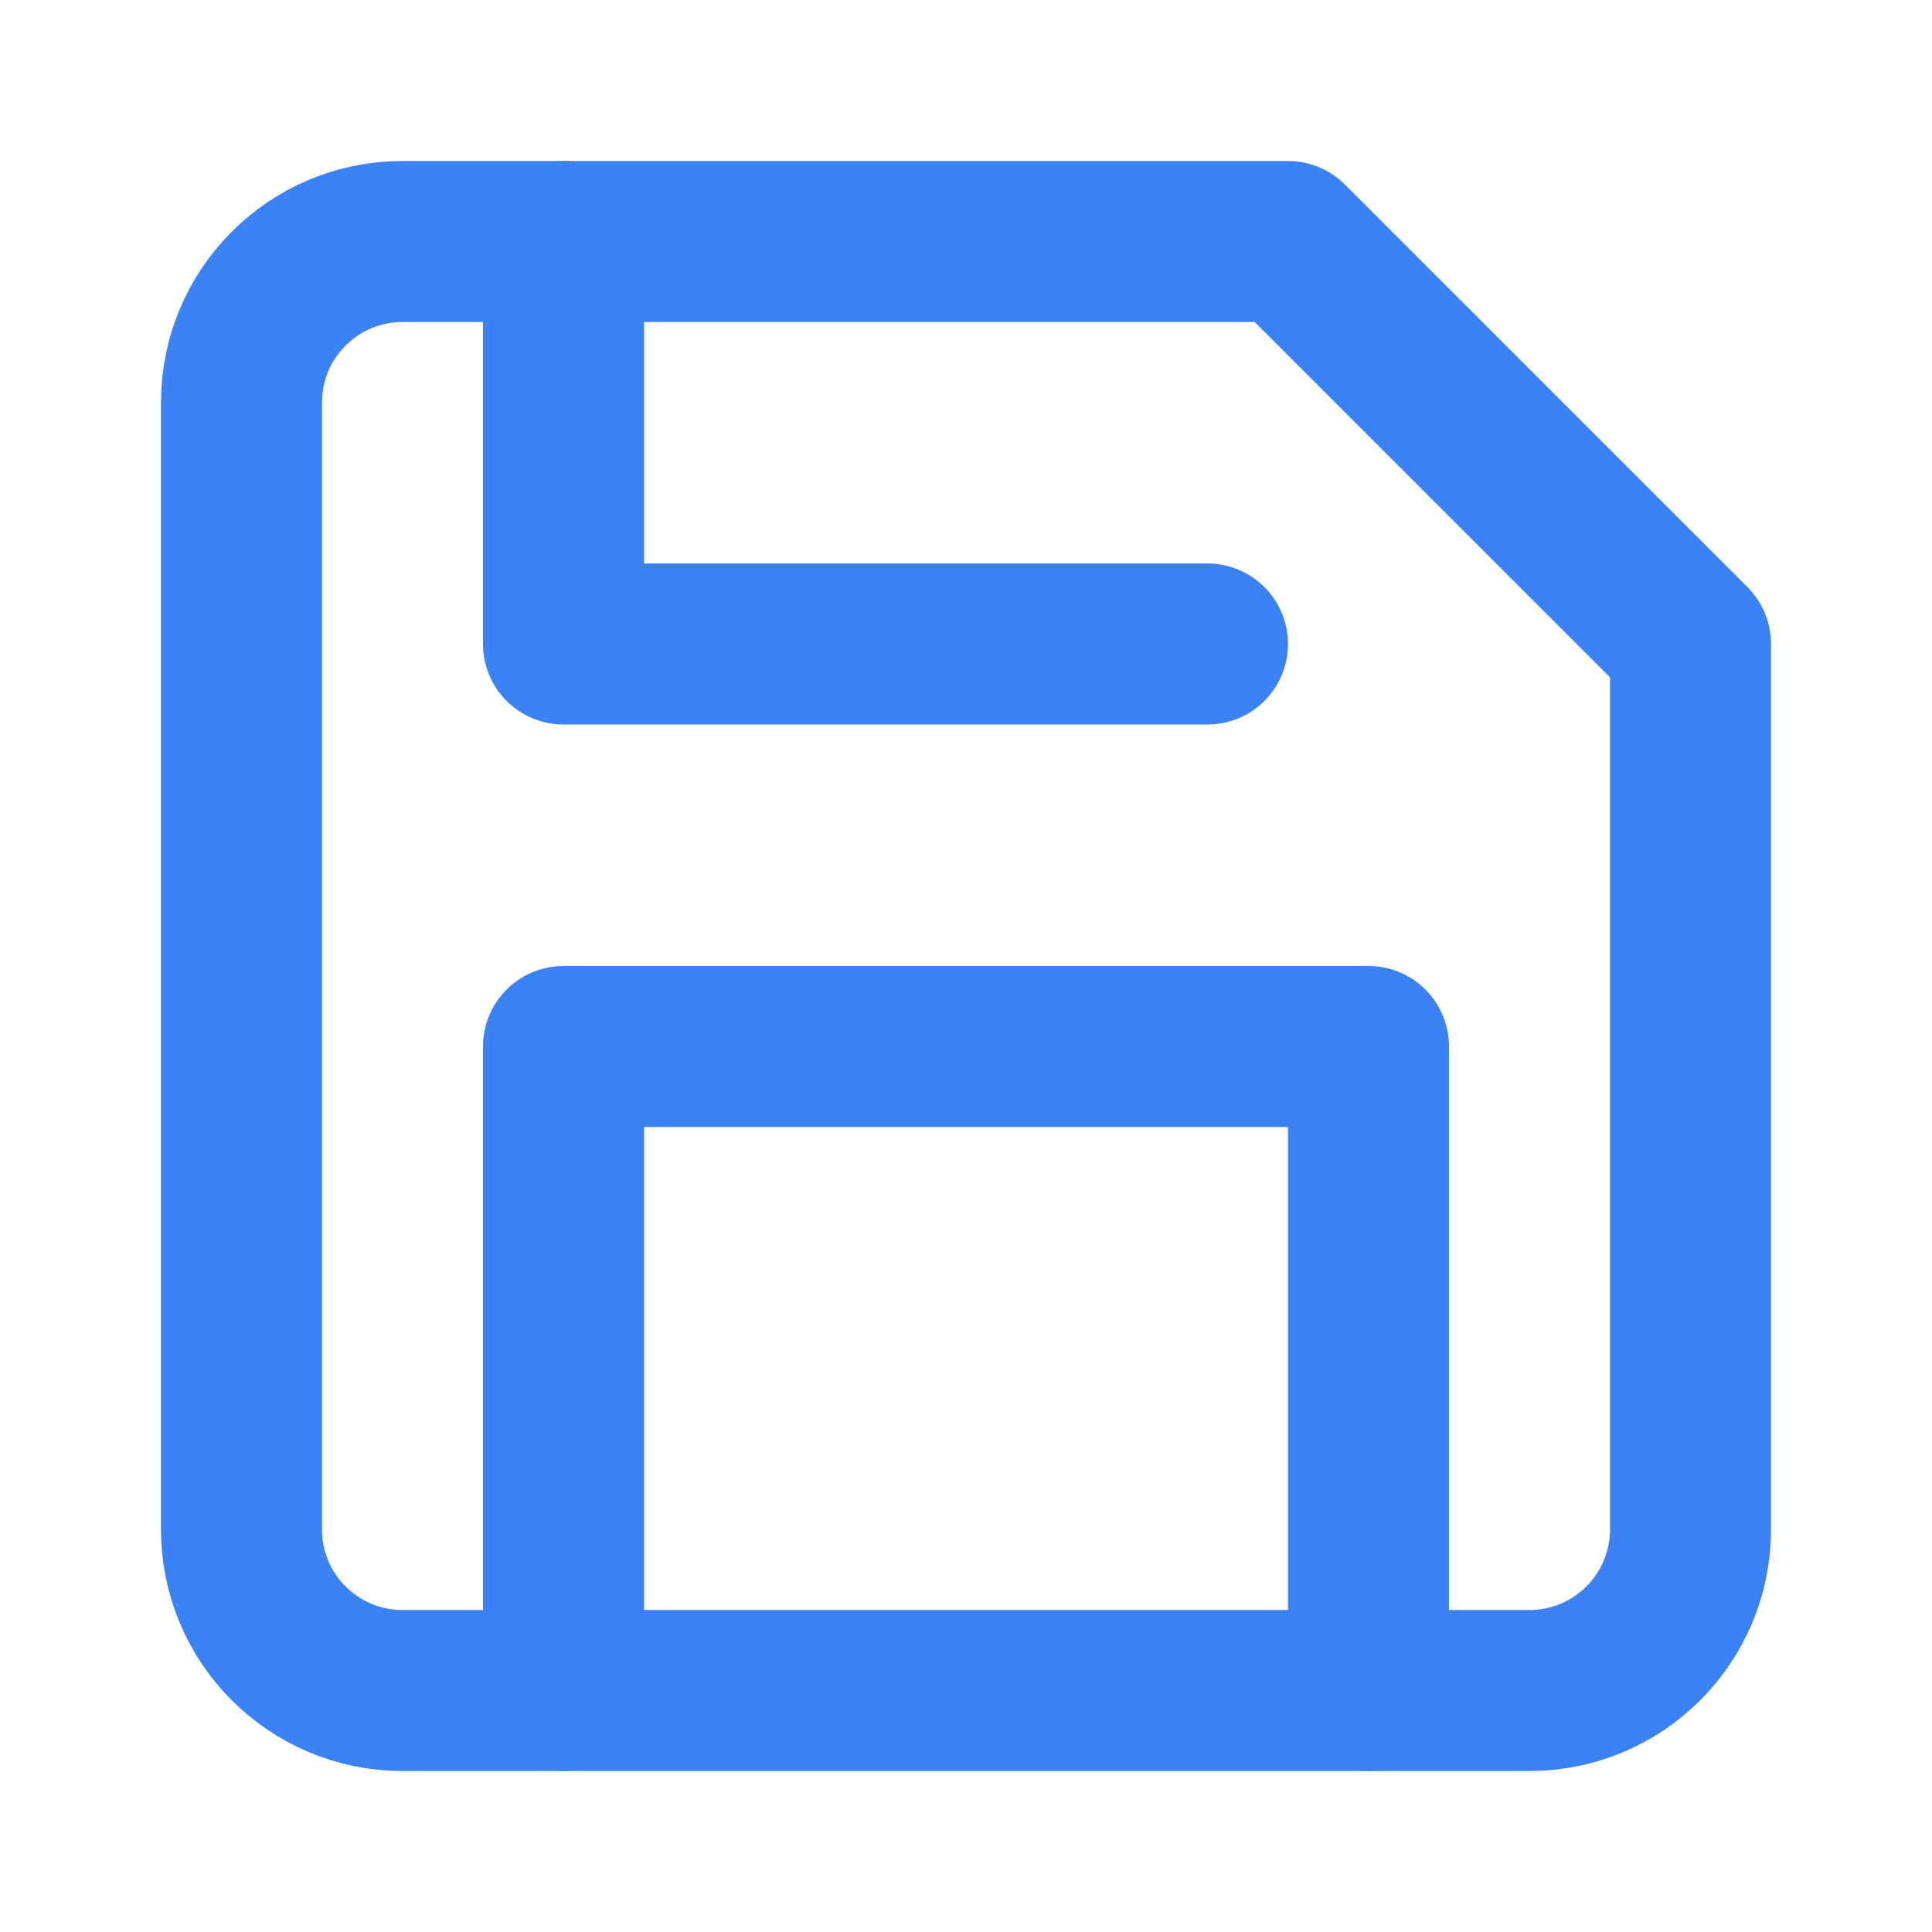
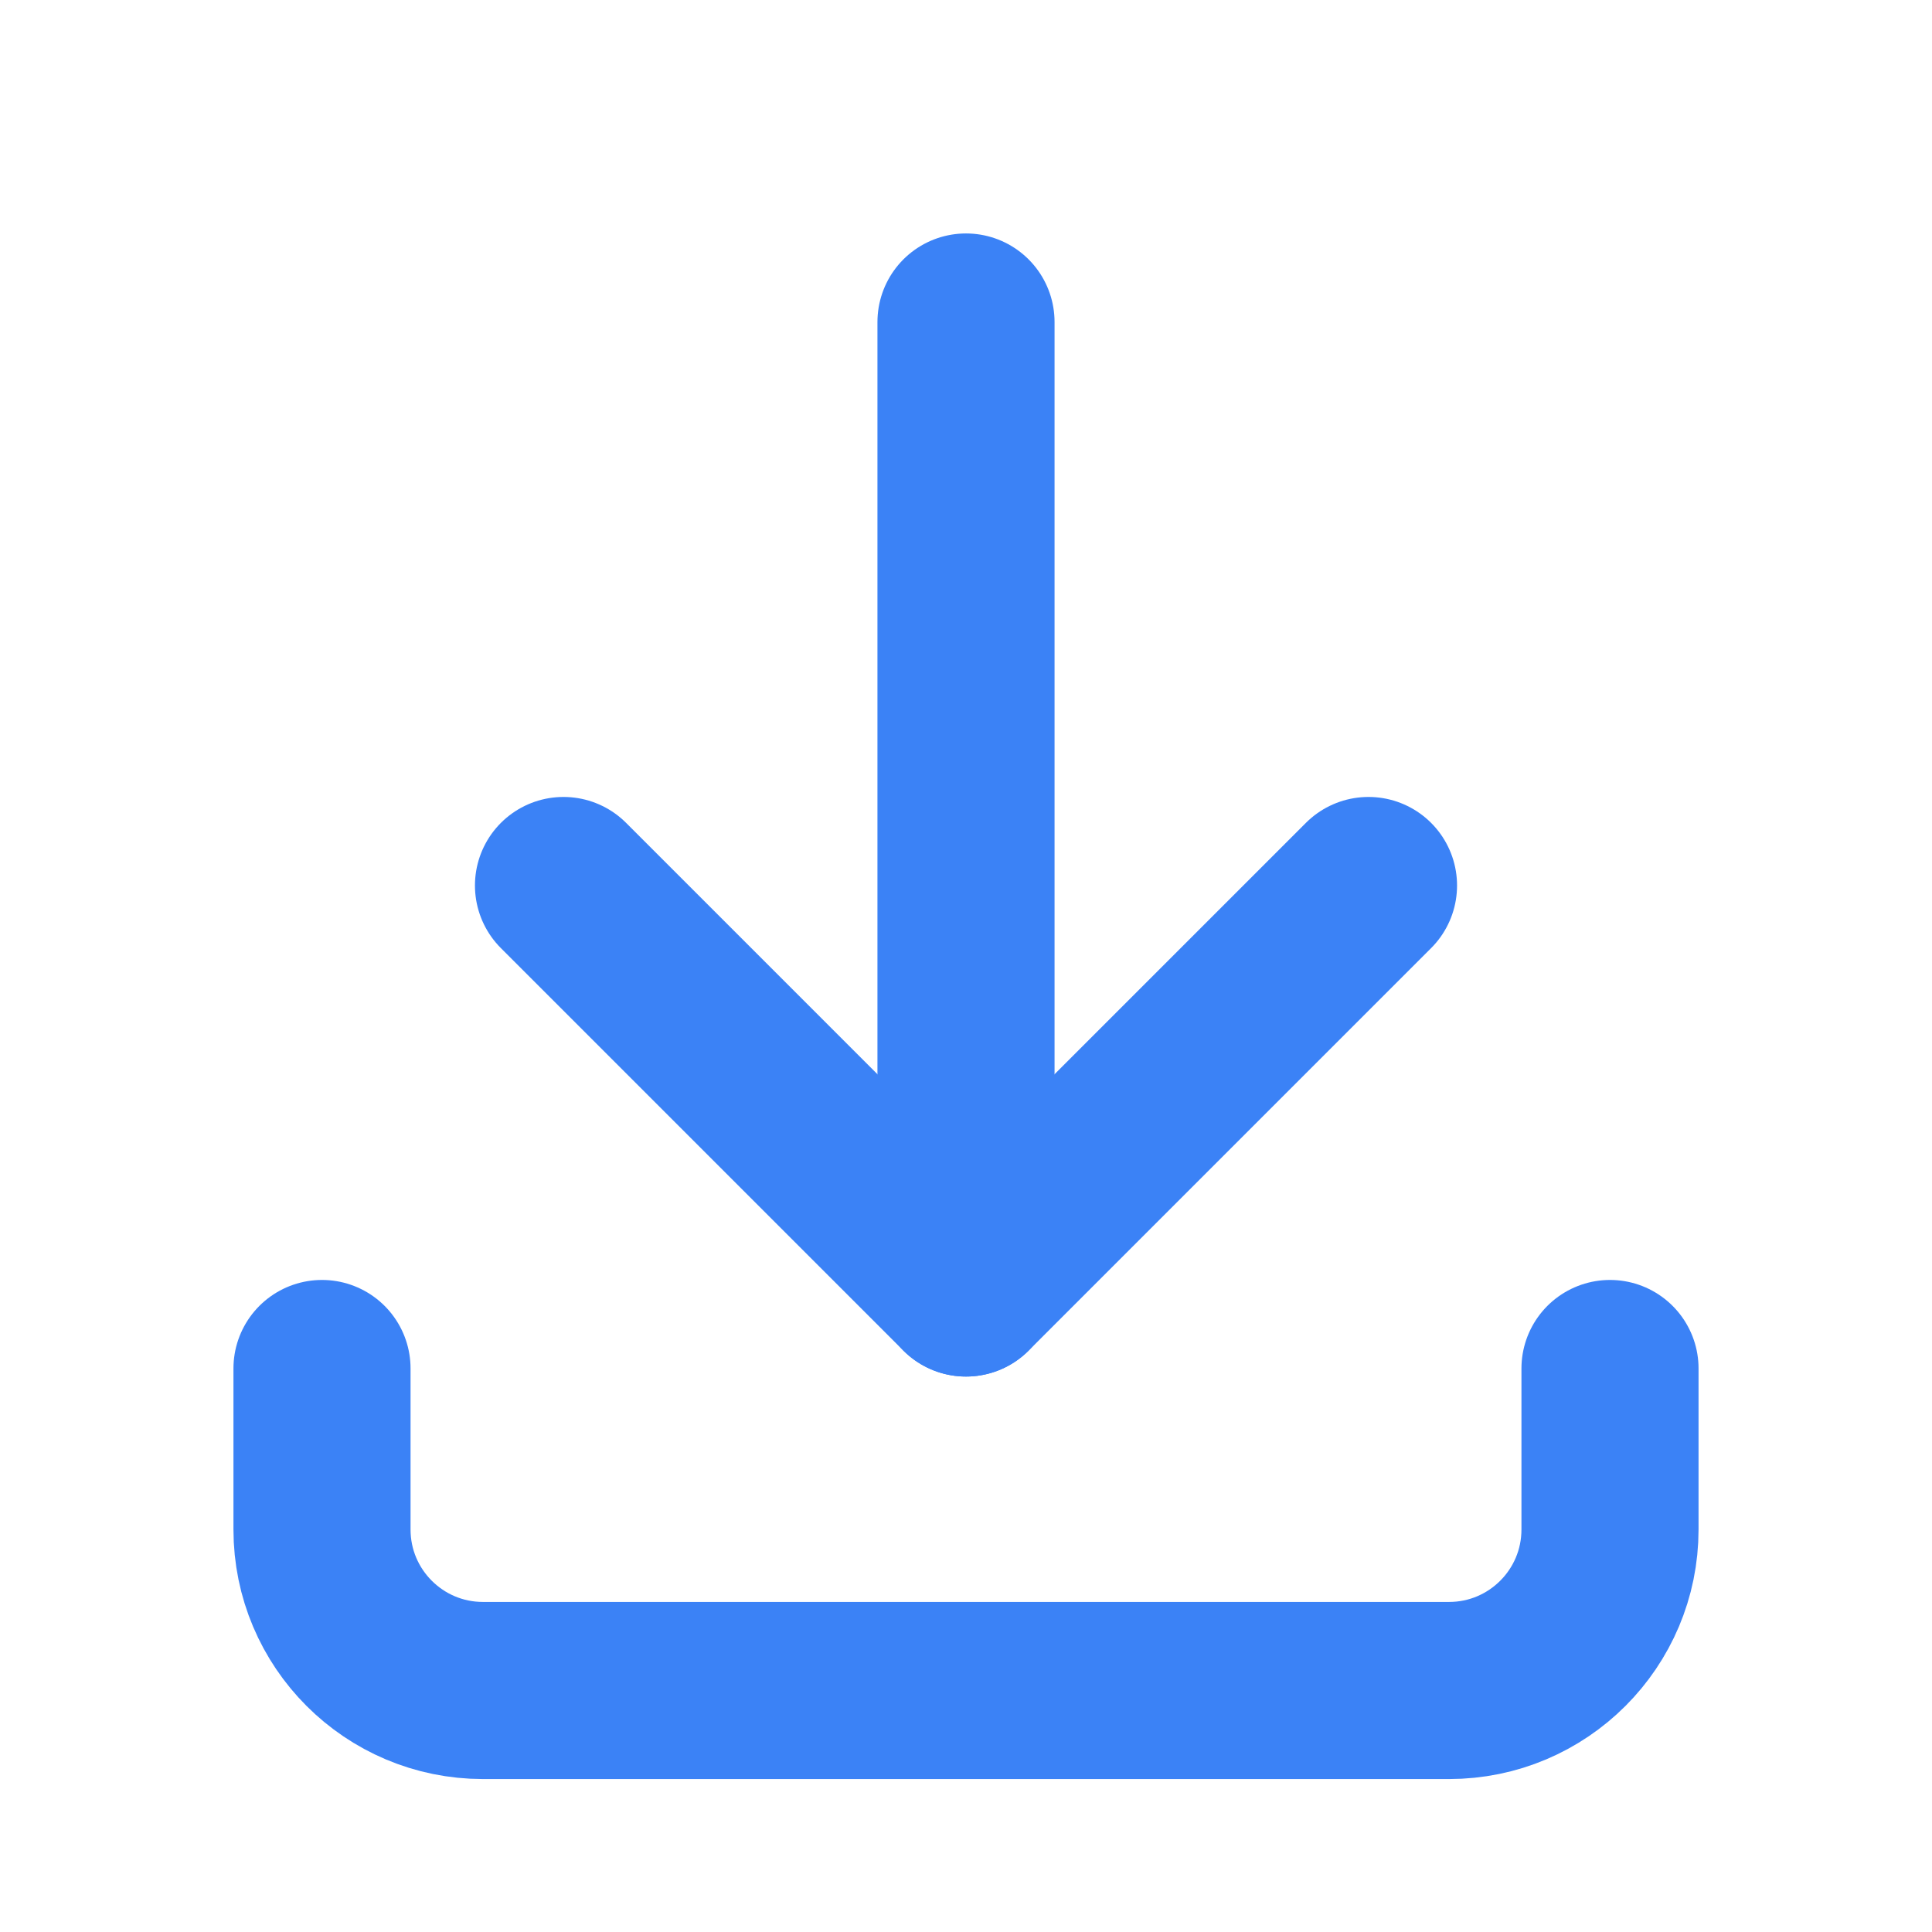
- <svg xmlns="http://www.w3.org/2000/svg" viewBox="0 0 24 24" fill="none" stroke="#3b82f6" stroke-width="2" stroke-linecap="round" stroke-linejoin="round">
-   <path d="M19 21H5a2 2 0 0 1-2-2V5a2 2 0 0 1 2-2h11l5 5v11a2 2 0 0 1-2 2z" />
-   <polyline points="17 21 17 13 7 13 7 21" />
-   <polyline points="7 3 7 8 15 8" />
+ <svg xmlns="http://www.w3.org/2000/svg" width="24" height="24" viewBox="0 0 24 24" fill="none" stroke="#3b82f6" stroke-width="2.2" stroke-linecap="round" stroke-linejoin="round">
+   <path d="M4 17v2a2 2 0 0 0 2 2h12a2 2 0 0 0 2 -2v-2" />
+   <path d="M7 11l5 5l5 -5" />
+   <path d="M12 4l0 12" />
</svg>
